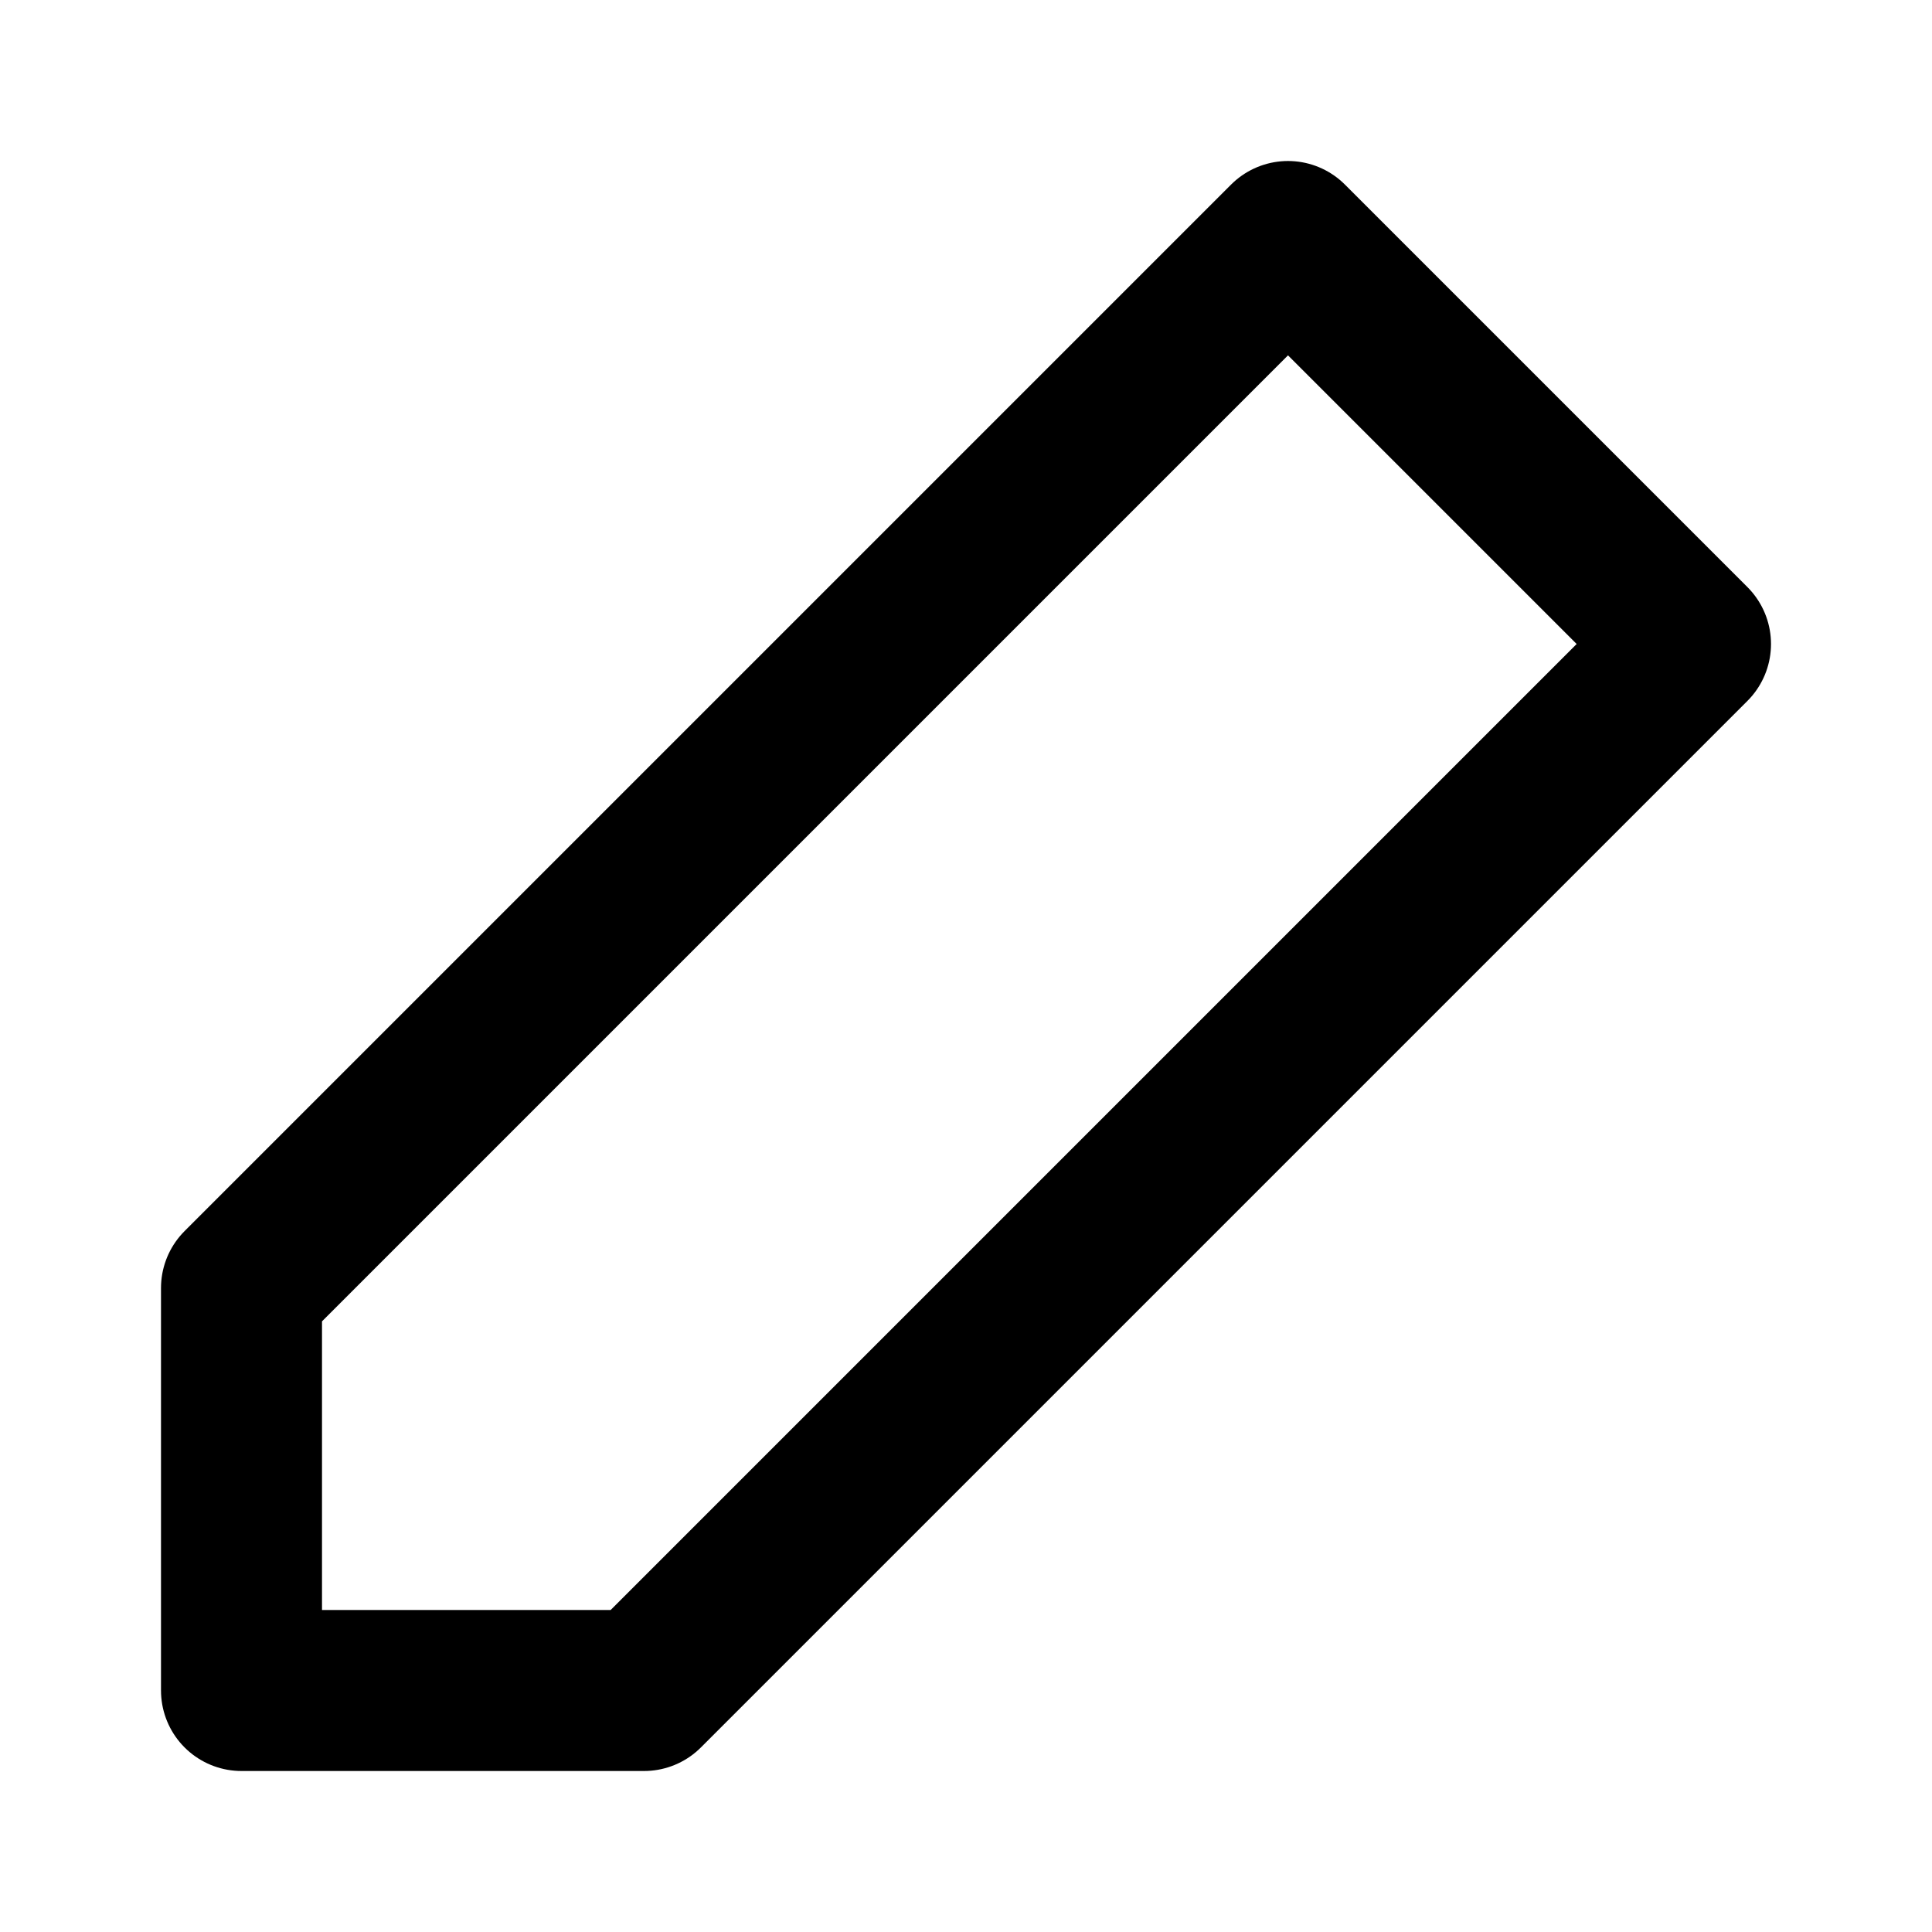
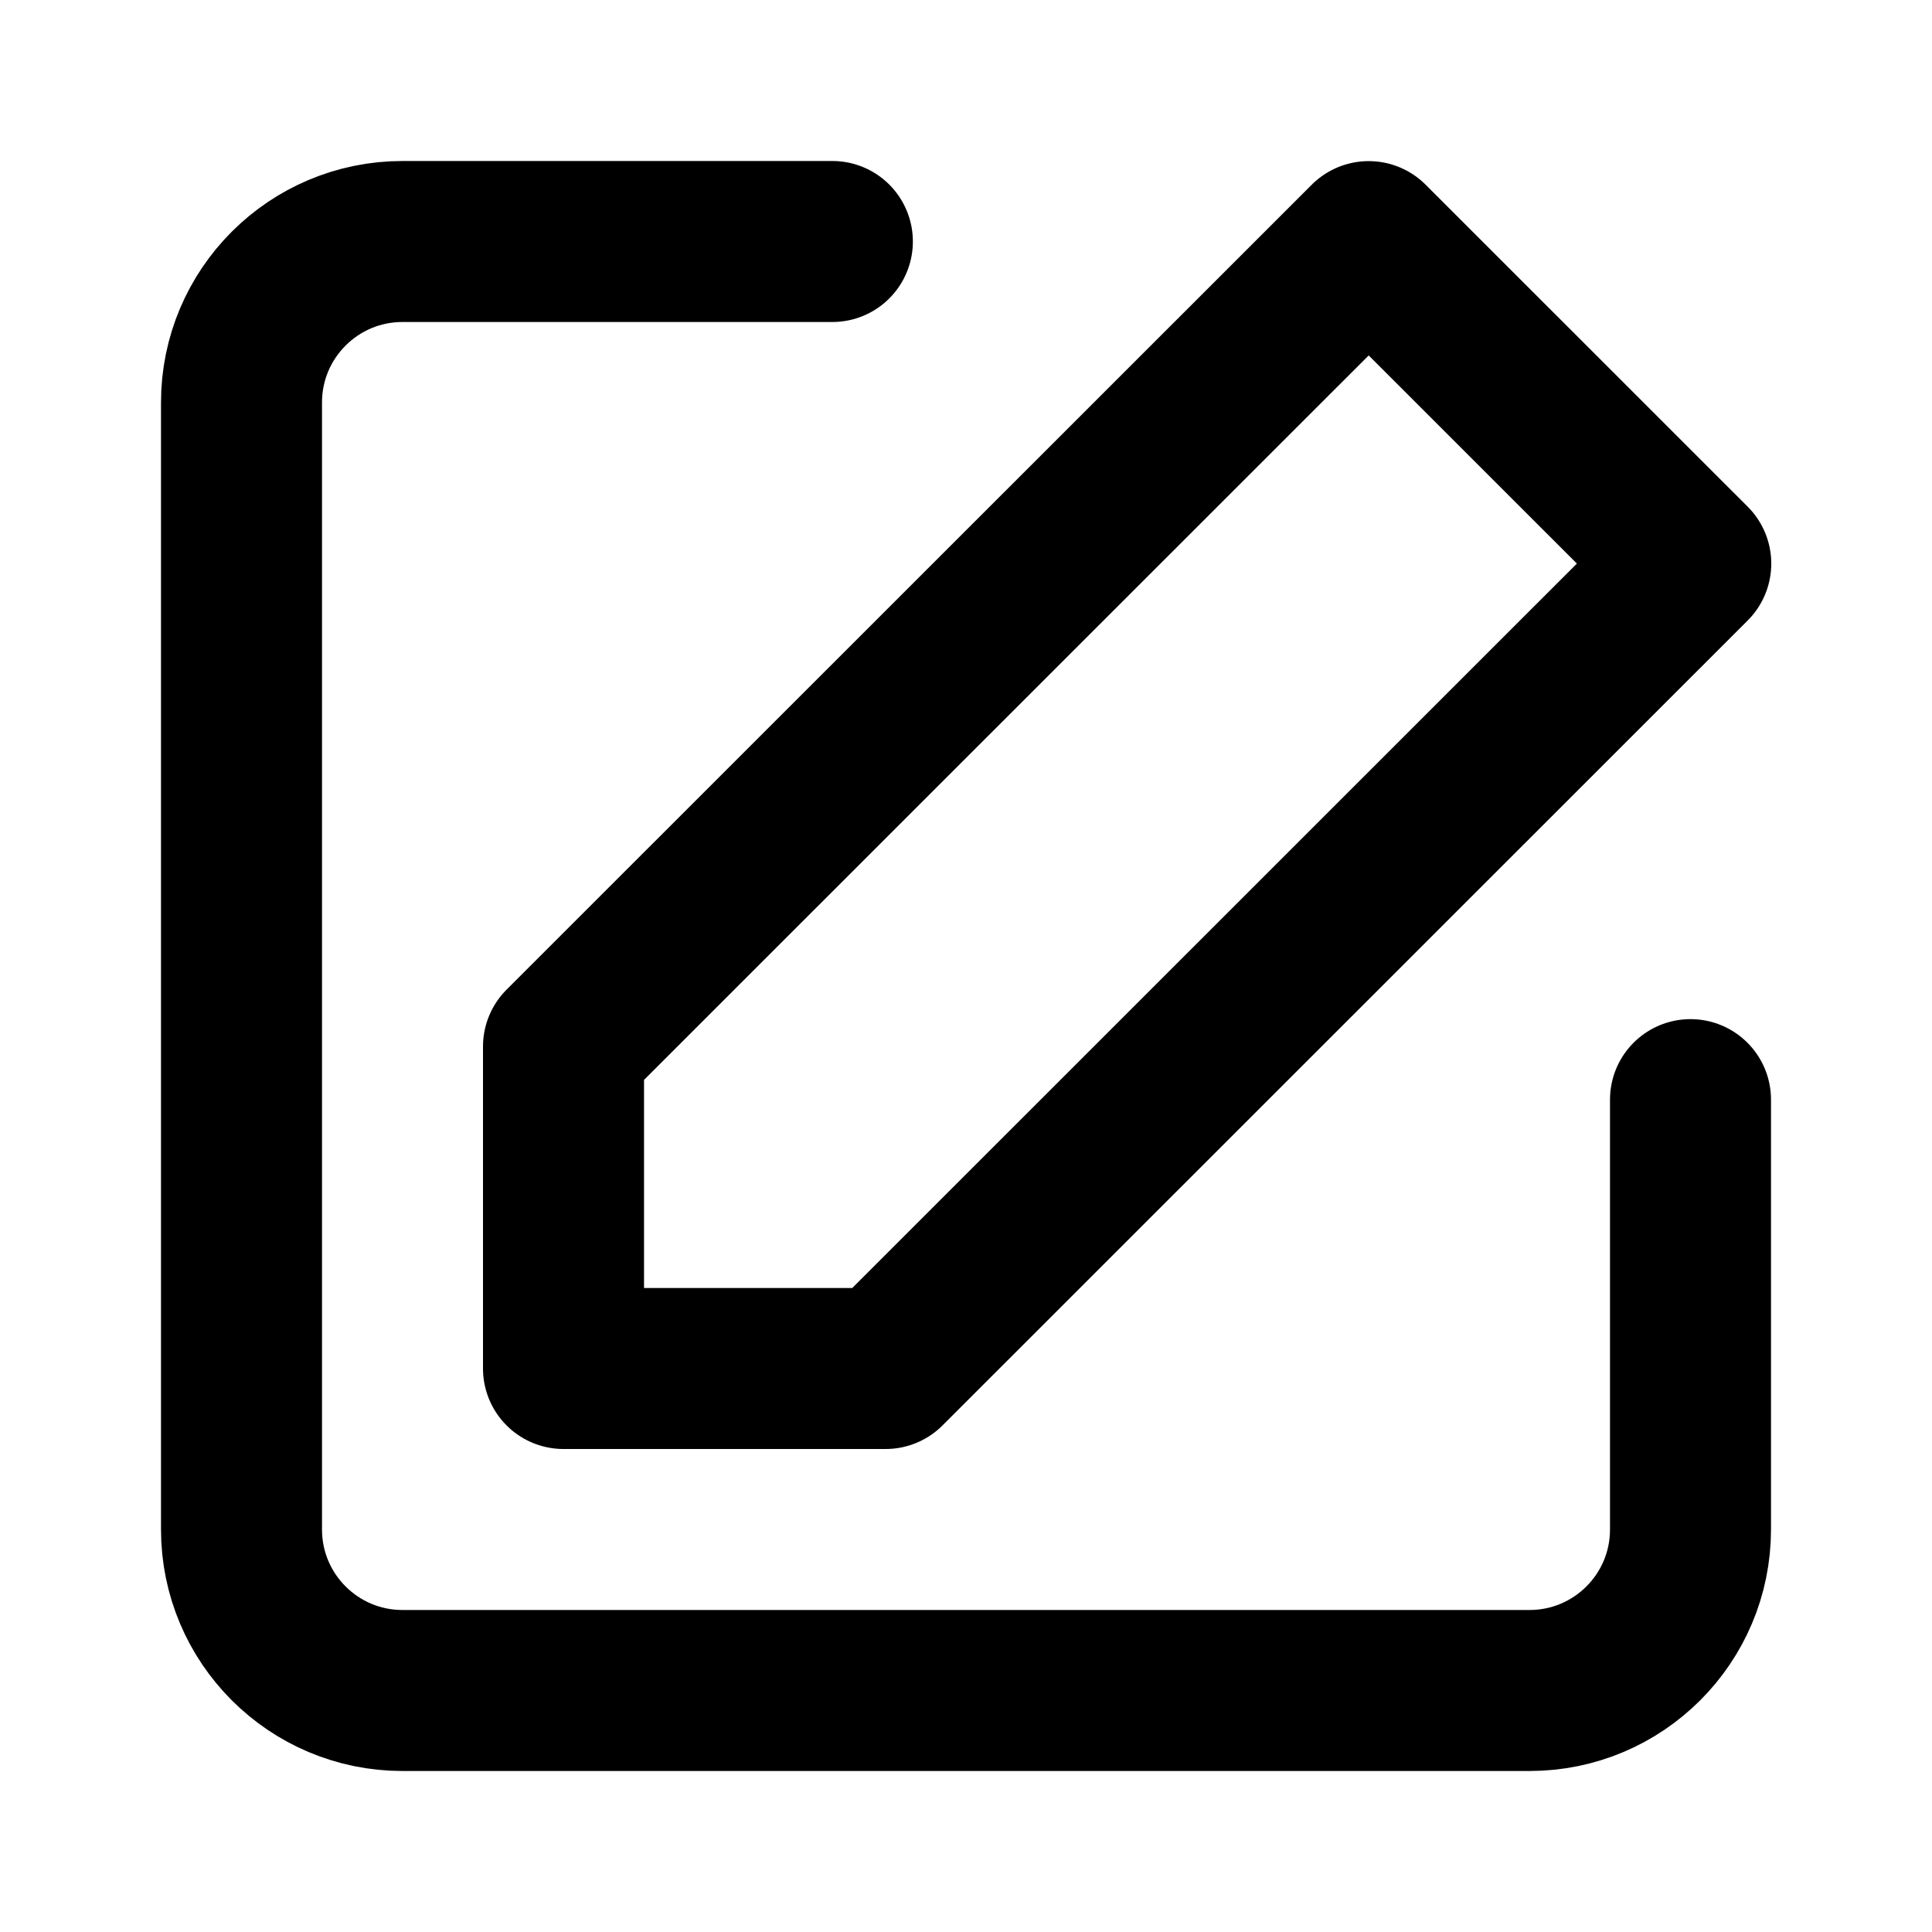
- <svg xmlns="http://www.w3.org/2000/svg" width="24" height="24" viewBox="0 0 24 24" fill="none" stroke="currentColor" stroke-width="2" stroke-linecap="round" stroke-linejoin="round" class="feather feather-edit-2" version="1.1" id="svg4">
-   <defs id="defs8" />
-   <polygon points="16 3 21 8 8 21 3 21 3 16 16 3" id="polygon2" style="stroke:#000000;stroke-opacity:1;stroke-linejoin:round;stroke-linecap:round" />
+ <svg xmlns="http://www.w3.org/2000/svg" width="24" height="24" viewBox="0 0 24 24" fill="none" stroke="currentColor" stroke-width="2" stroke-linecap="round" stroke-linejoin="round" class="feather feather-edit" version="1.1" id="svg6">
+   <defs id="defs10" />
+   <path d="M 21,13.66 V 19 a 2,2 0 0 1 -2,2 H 5 A 2,2 0 0 1 3,19 V 5 A 2,2 0 0 1 5,3 h 5.34" id="path2" style="stroke:#000000;stroke-width:2;stroke-linecap:round;stroke-linejoin:round;stroke-opacity:1" />
+   <polygon points="8,16 8,12 18,2 22,6 12,16 " id="polygon4" style="stroke:#000000;stroke-width:2;stroke-linecap:round;stroke-linejoin:round;stroke-opacity:1;stroke-miterlimit:4;stroke-dasharray:none" transform="matrix(1.000213,0,0,0.999913,-1.001557,1.001542)" />
</svg>
